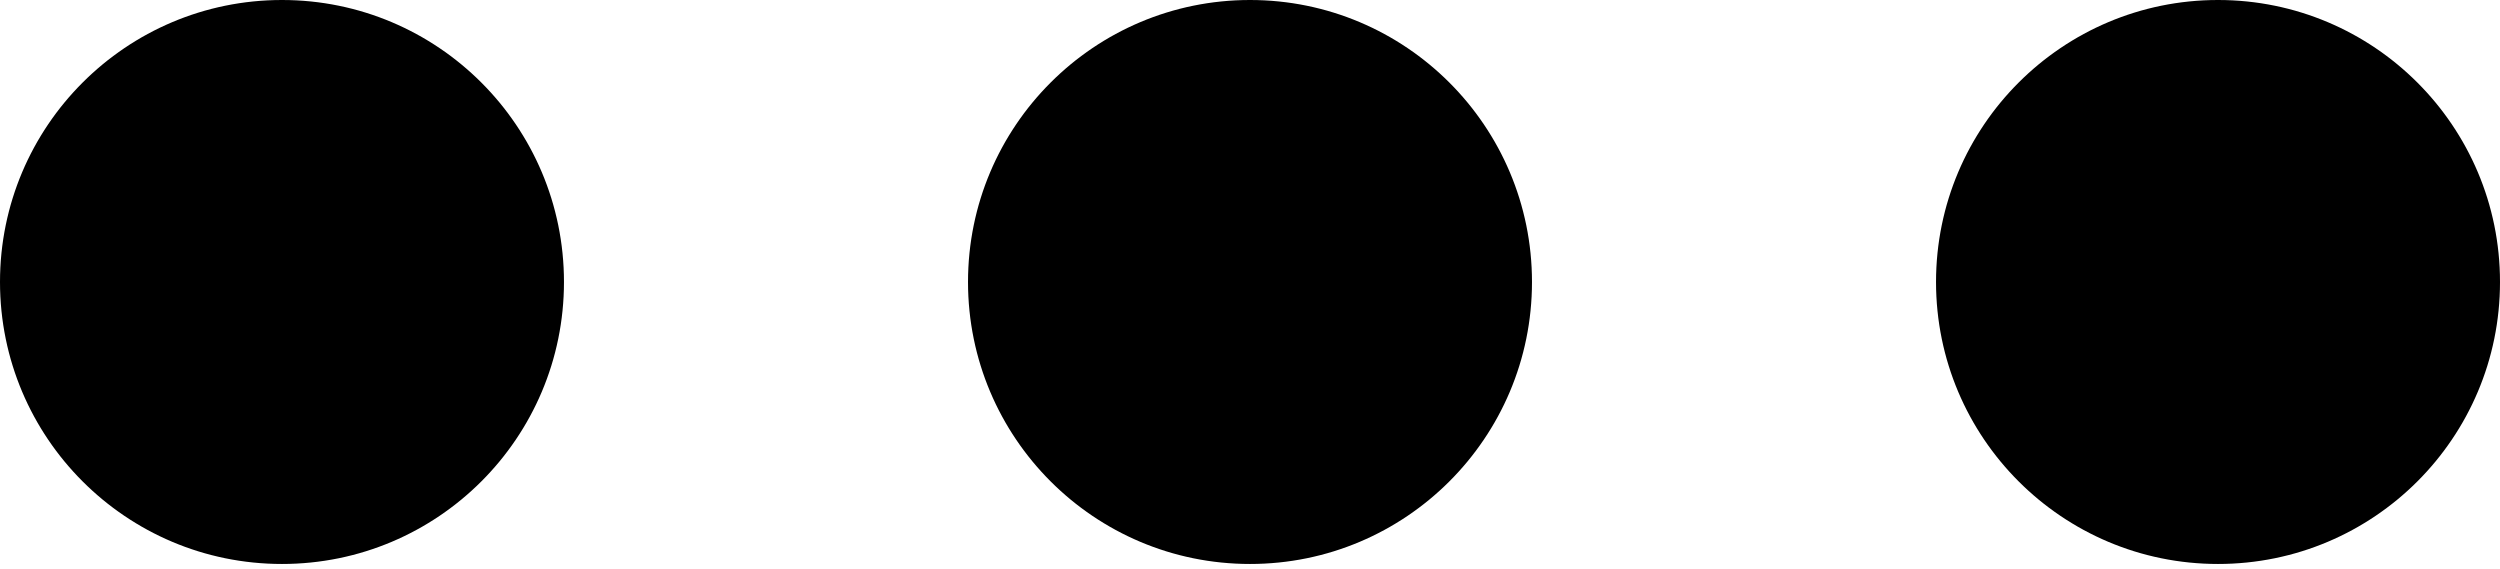
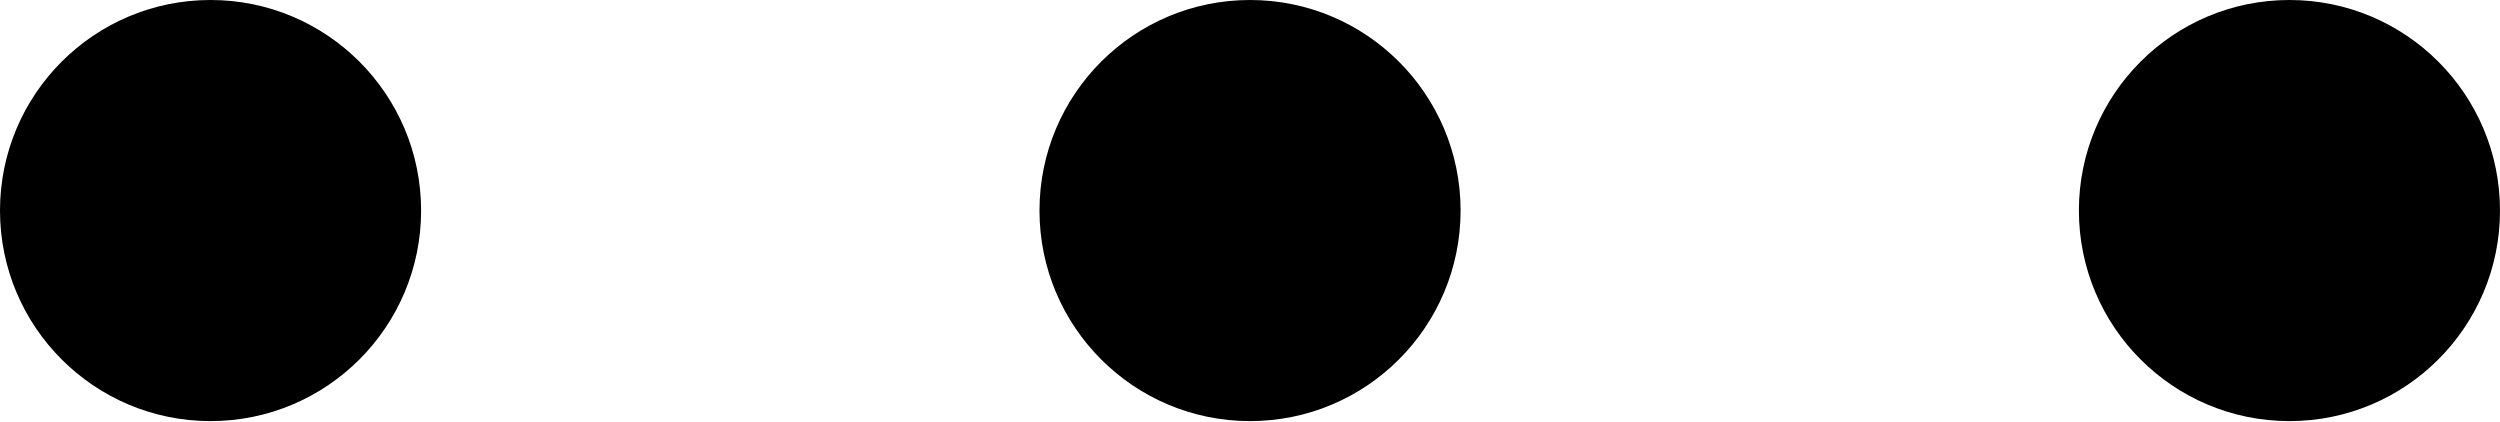
- <svg xmlns="http://www.w3.org/2000/svg" id="Layer_1" viewBox="0 0 5.94 1.35">
-   <circle cx=".67" cy=".67" r=".67" />
-   <circle cx="2.97" cy=".67" r=".67" />
-   <circle cx="5.27" cy=".67" r=".67" />
+ <svg xmlns="http://www.w3.org/2000/svg" id="Layer_1" viewBox="0 0 326.05 54.91">
+   <circle cx="27.46" cy="27.46" r="27.46" />
+   <circle cx="163.03" cy="27.46" r="27.46" />
+   <circle cx="298.59" cy="27.46" r="27.46" />
</svg>
